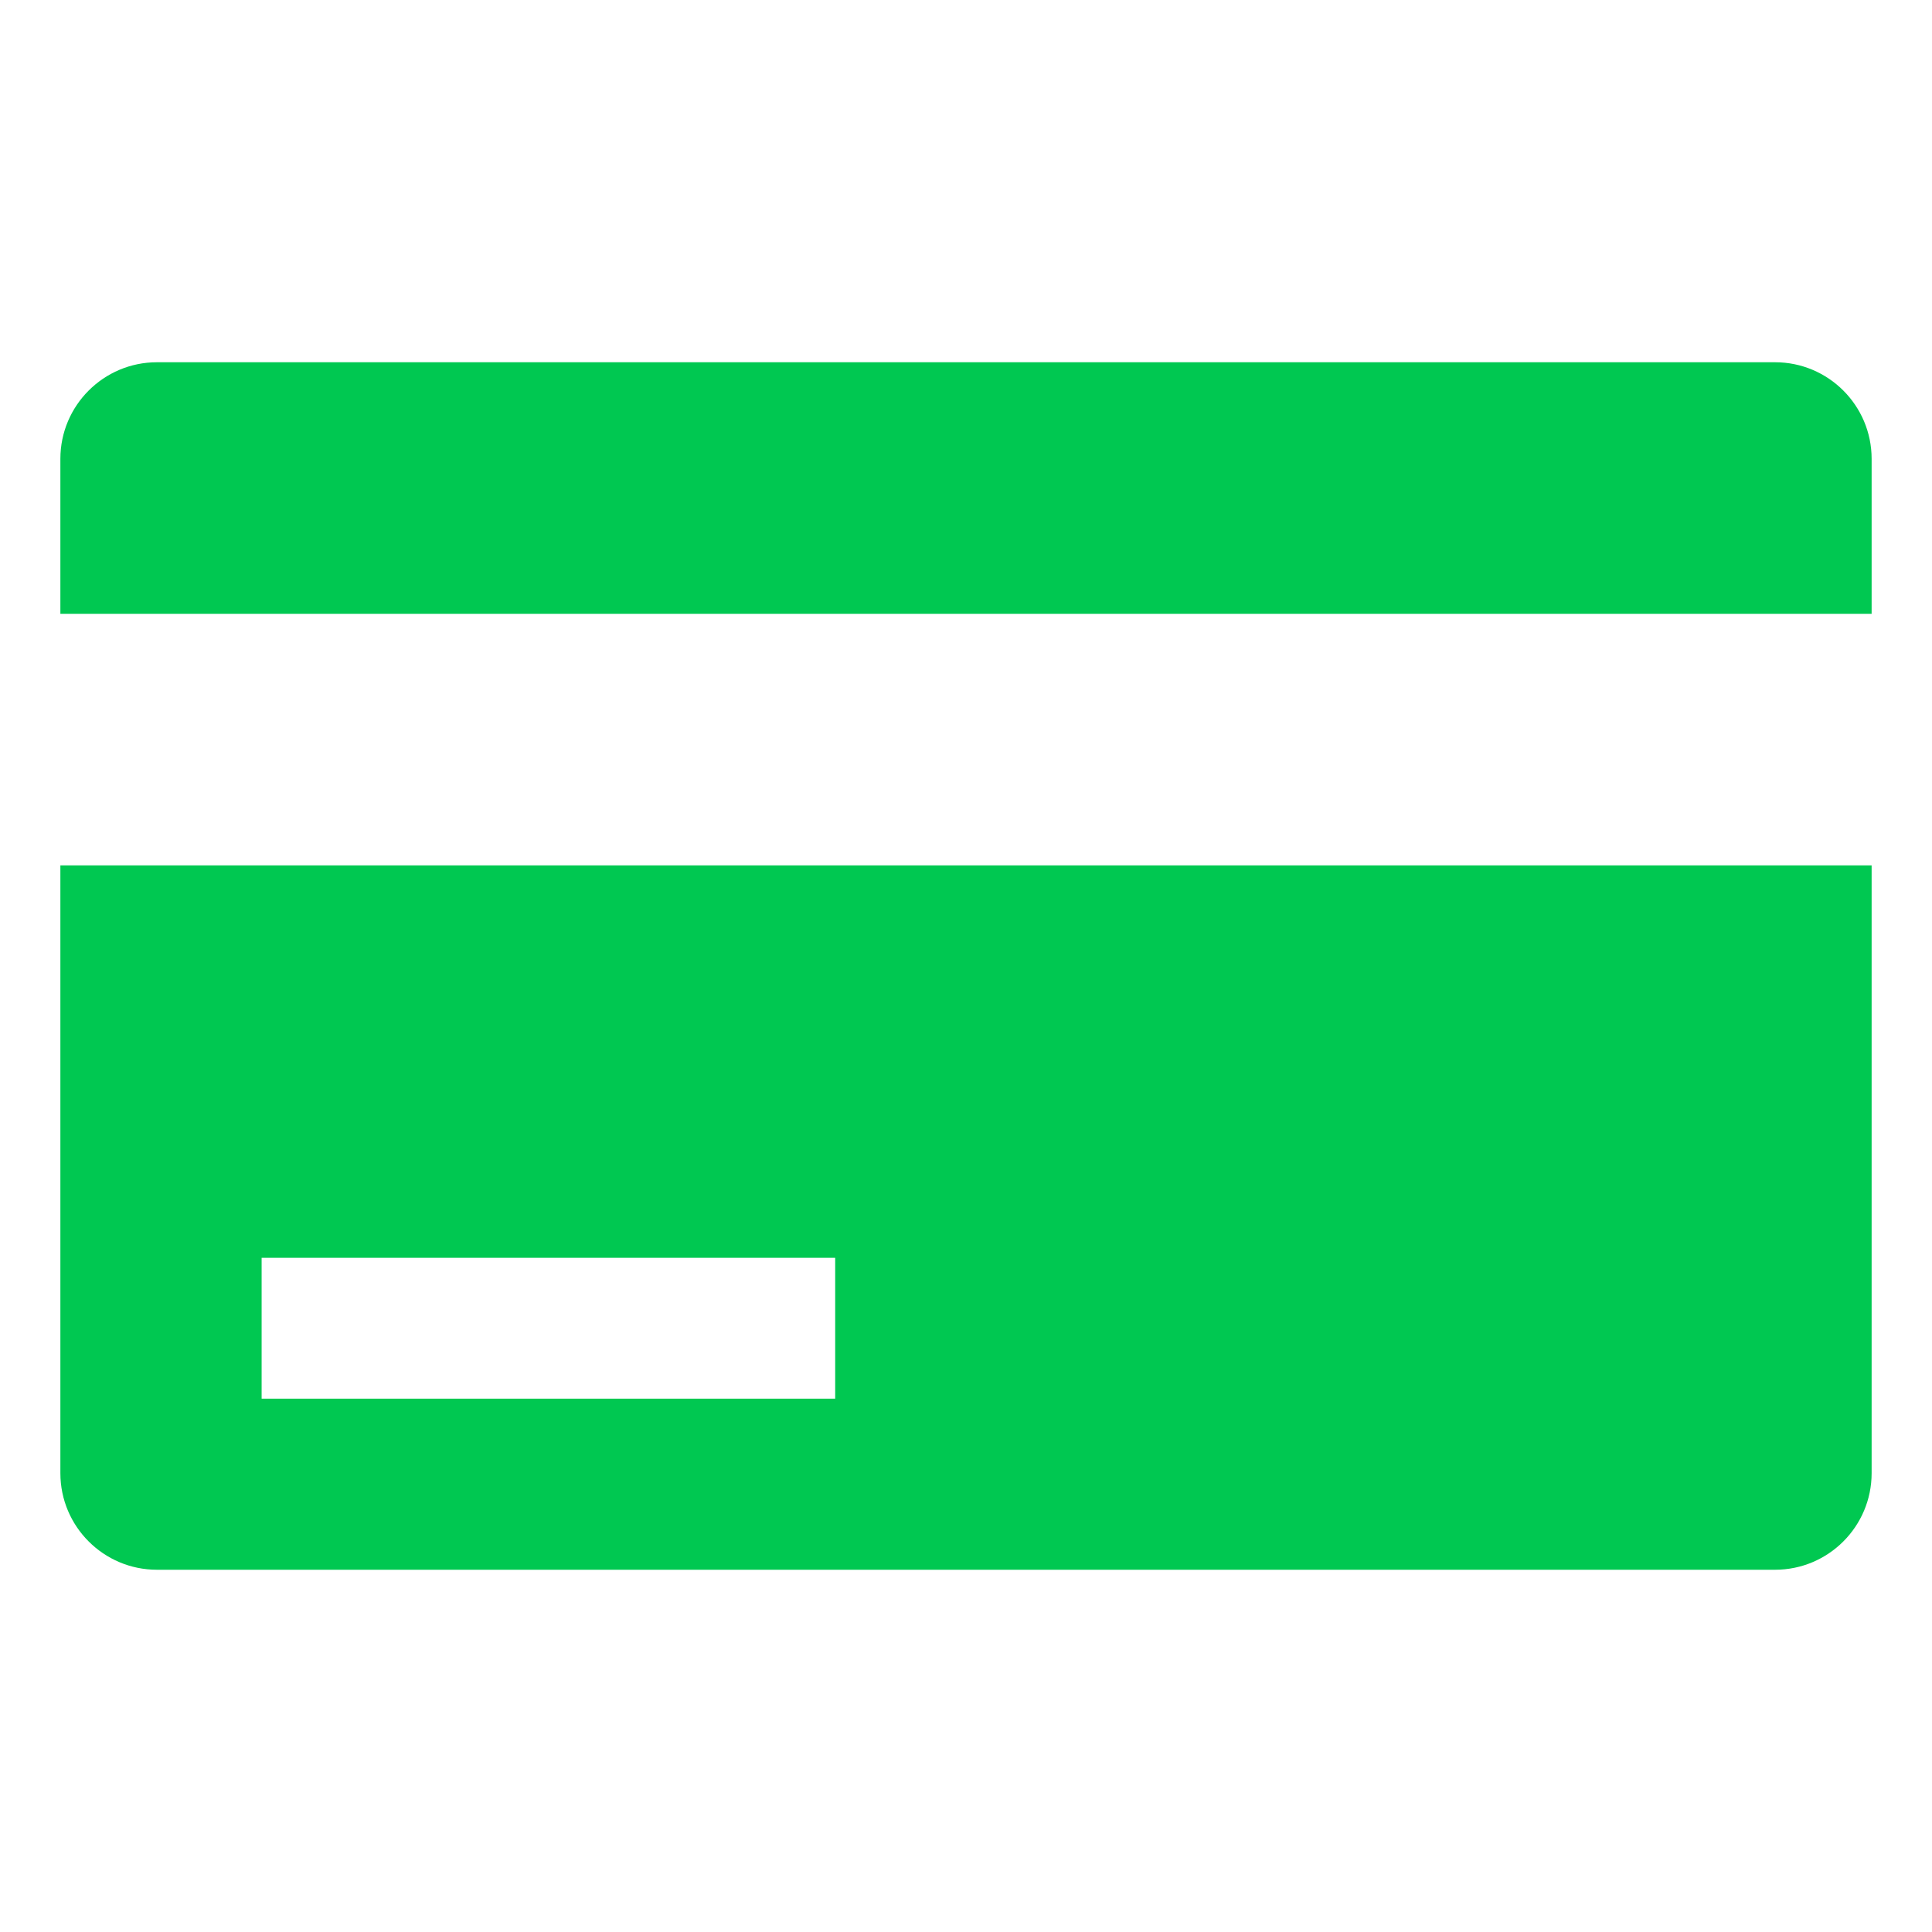
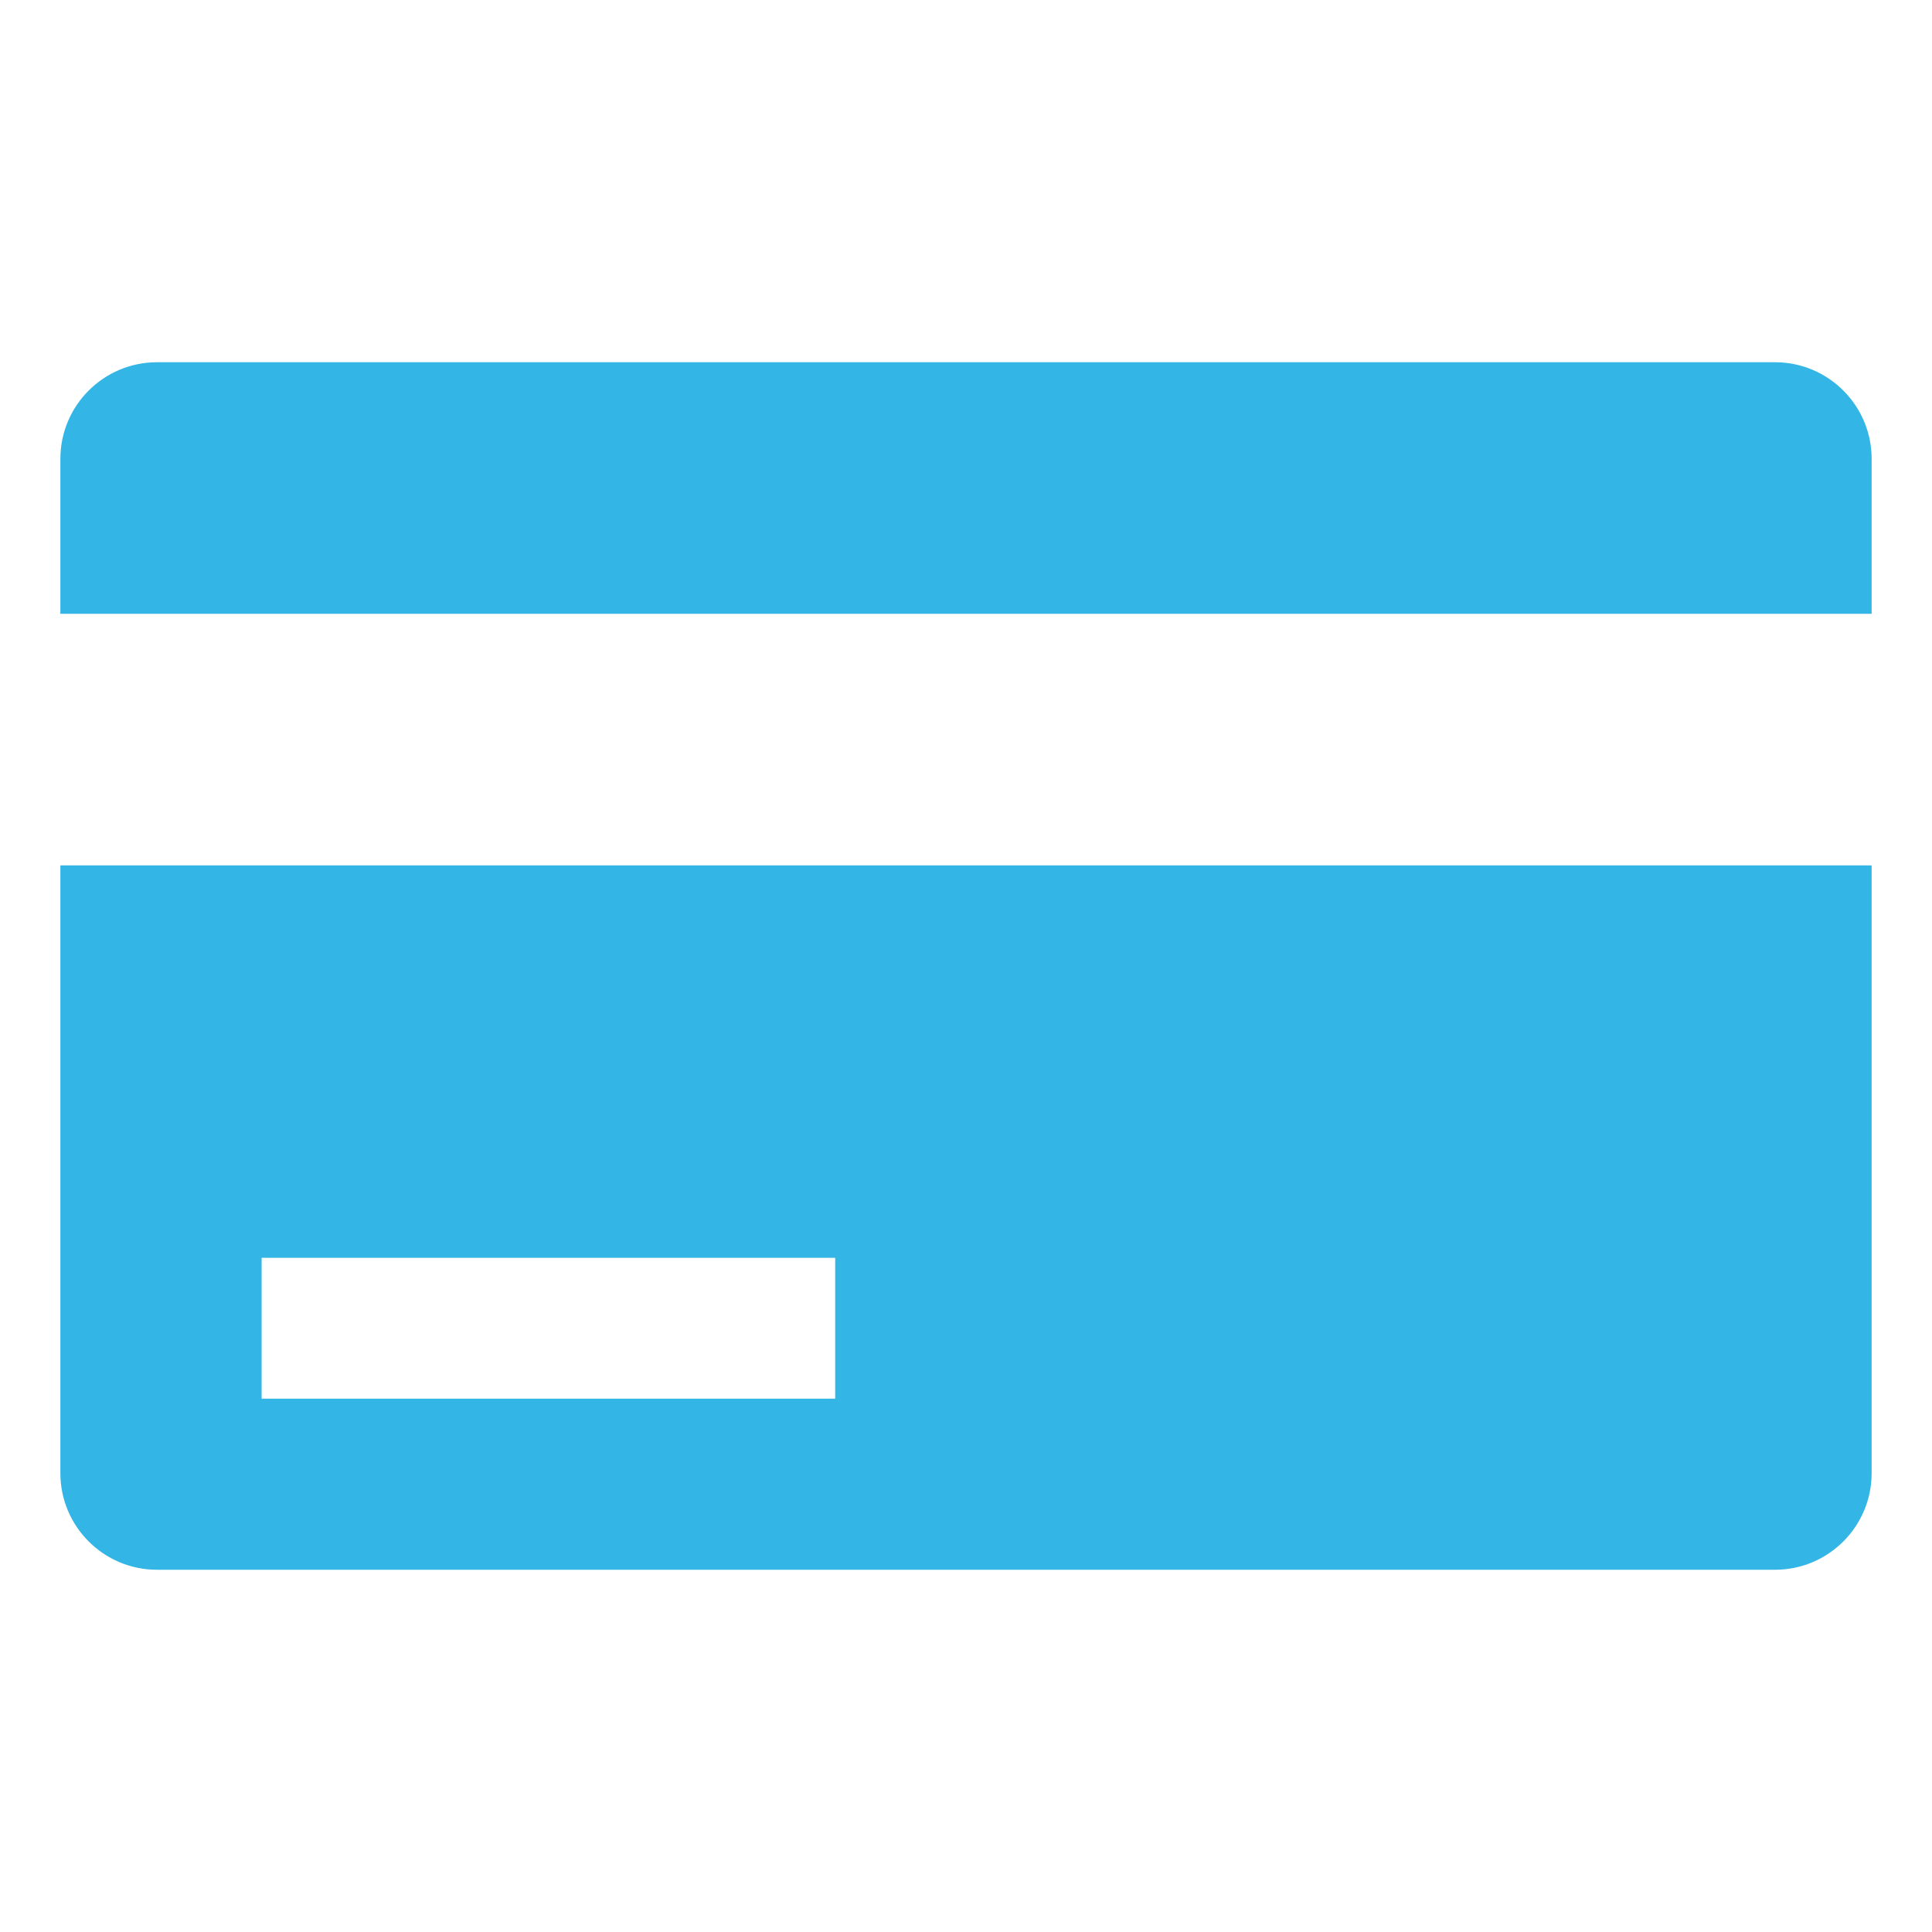
<svg xmlns="http://www.w3.org/2000/svg" version="1.1" id="Layer_1" x="0px" y="0px" viewBox="0 0 192 192" enable-background="new 0 0 192 192" xml:space="preserve">
-   <path fill="#00C851" d="M186,45.6V61H6V45.6c0-5.3,4.3-9.6,9.6-9.6h160.8C181.7,36,186,40.3,186,45.6z" />
-   <path fill="#00C851" d="M6,86v60.4c0,5.3,4.3,9.6,9.6,9.6h160.8c5.3,0,9.6-4.3,9.6-9.6V86H6z M83,139H26v-14h57V139z" />
+   <path fill="#33B5E5" d="M186,45.6V61H6V45.6c0-5.3,4.3-9.6,9.6-9.6h160.8C181.7,36,186,40.3,186,45.6z" />
+   <path fill="#33B5E5" d="M6,86v60.4c0,5.3,4.3,9.6,9.6,9.6h160.8c5.3,0,9.6-4.3,9.6-9.6V86H6z M83,139H26v-14h57V139z" />
</svg>
